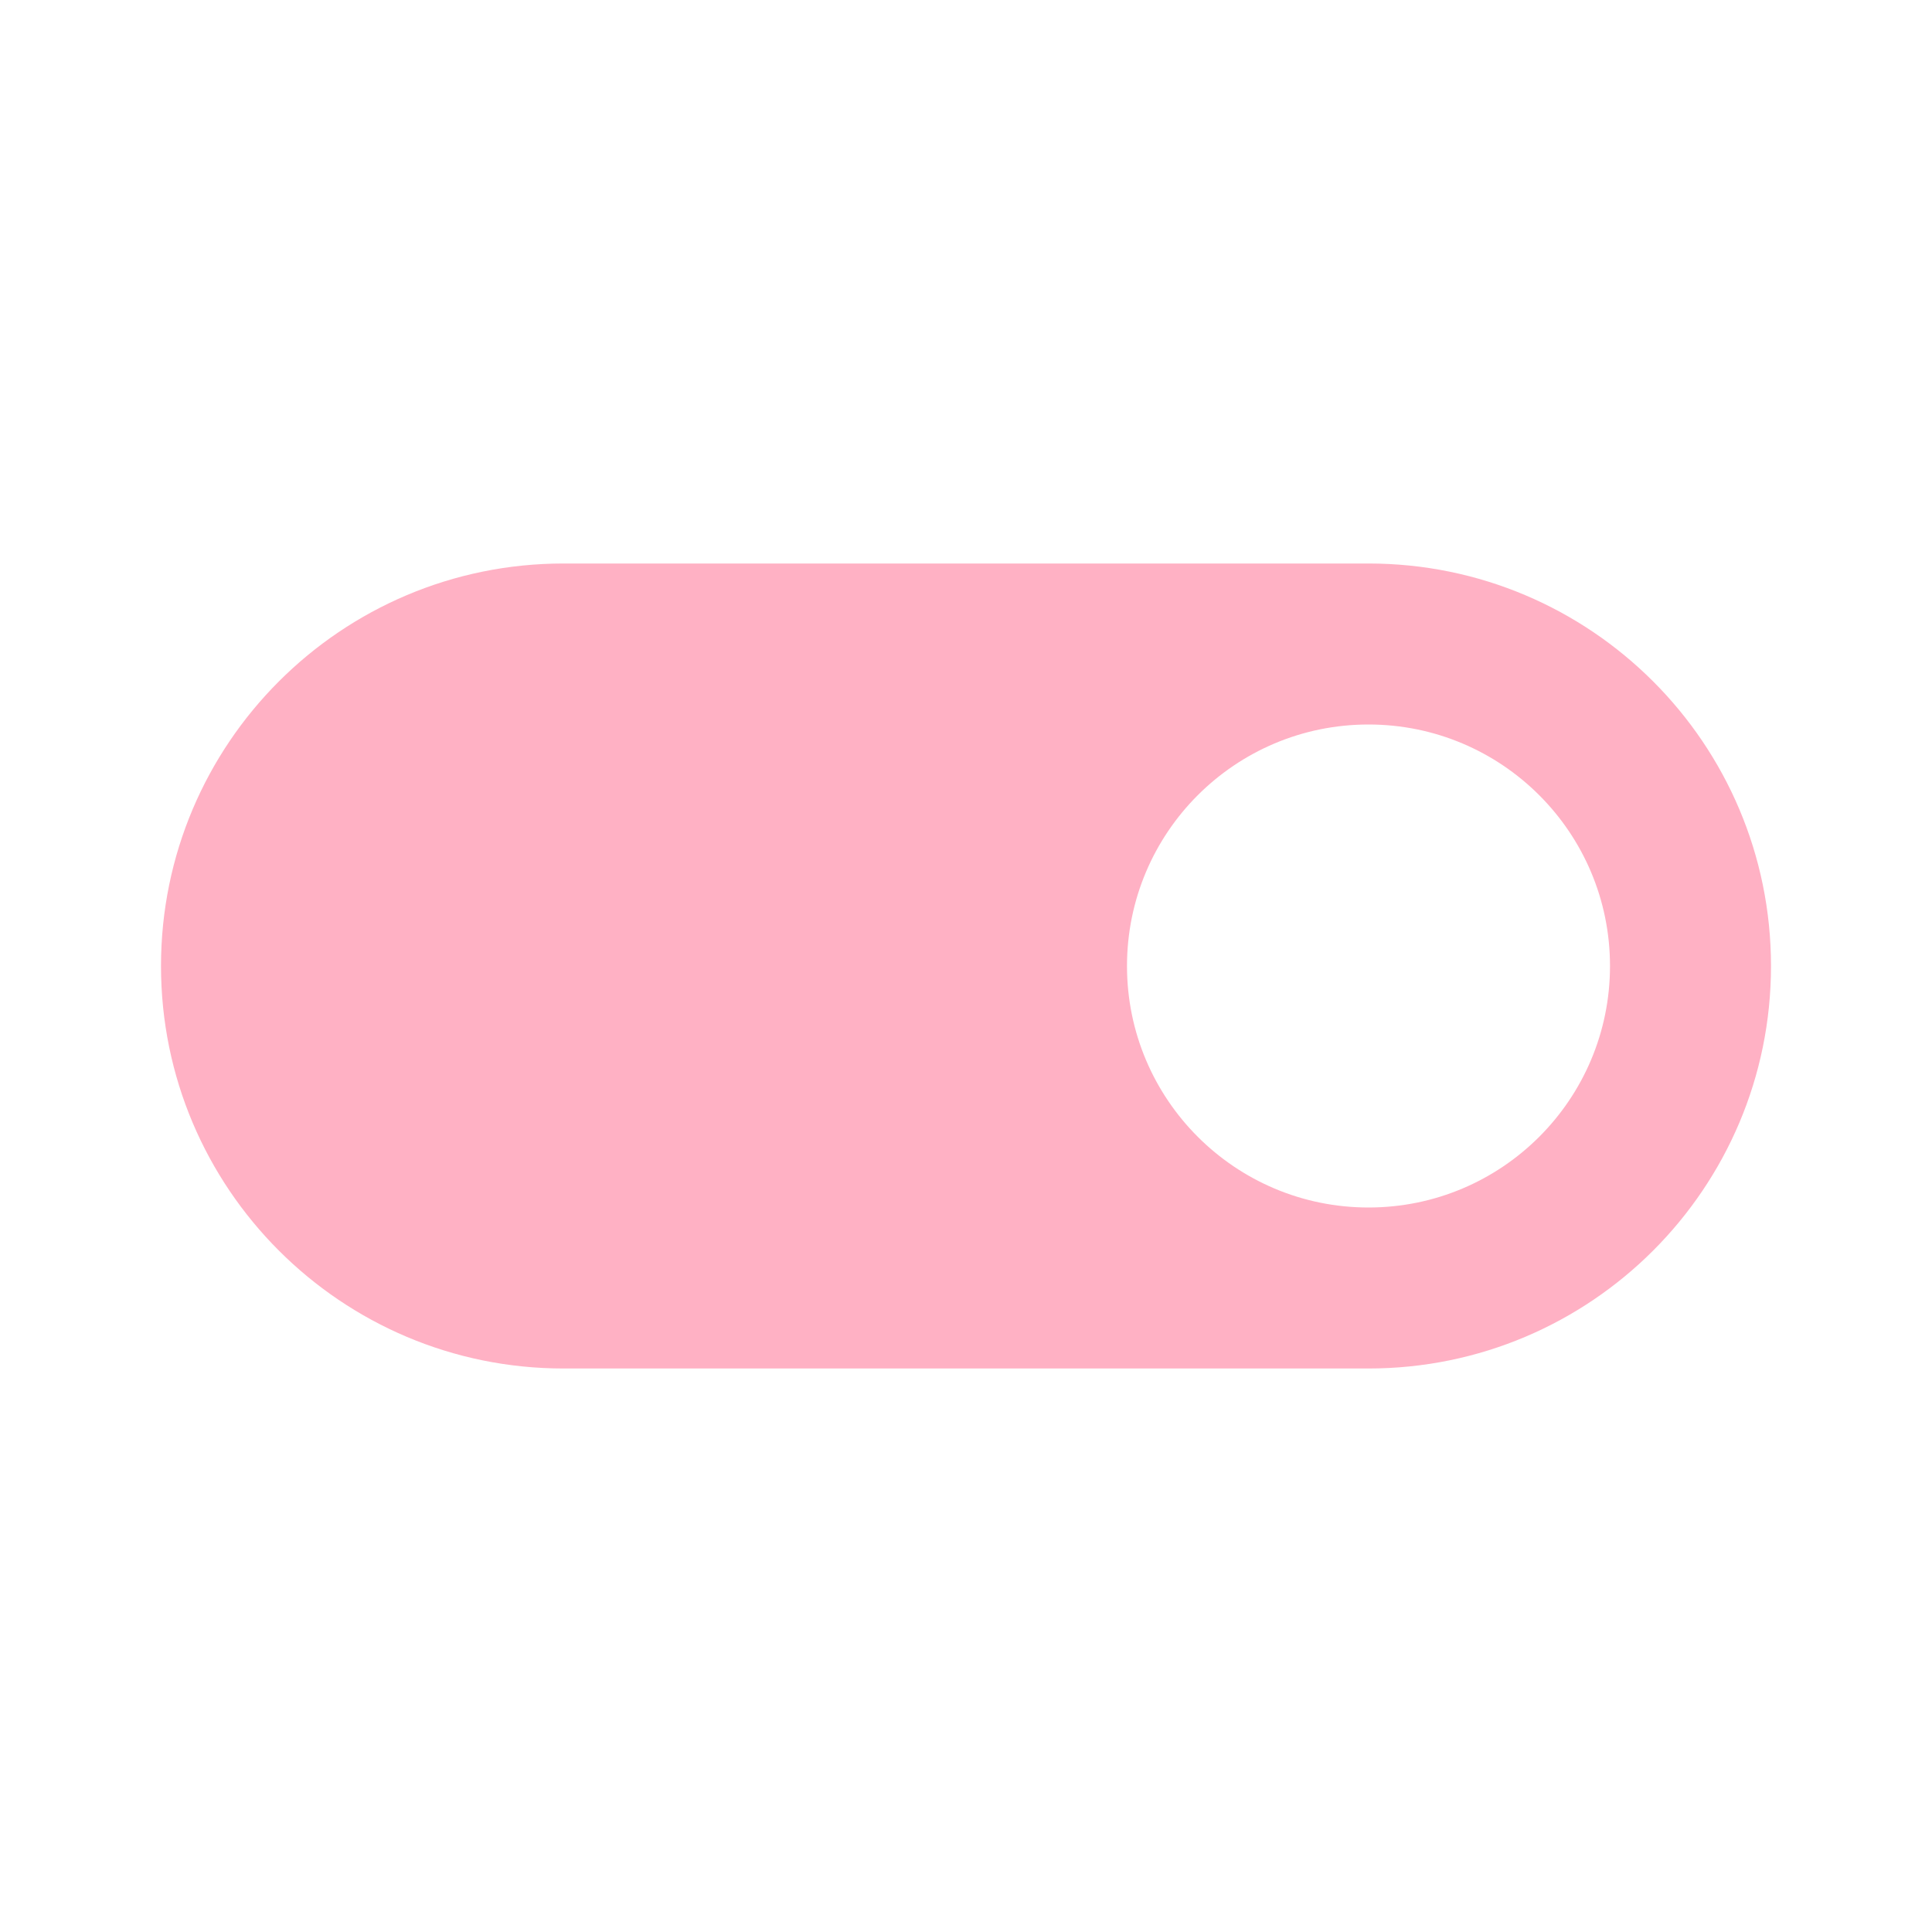
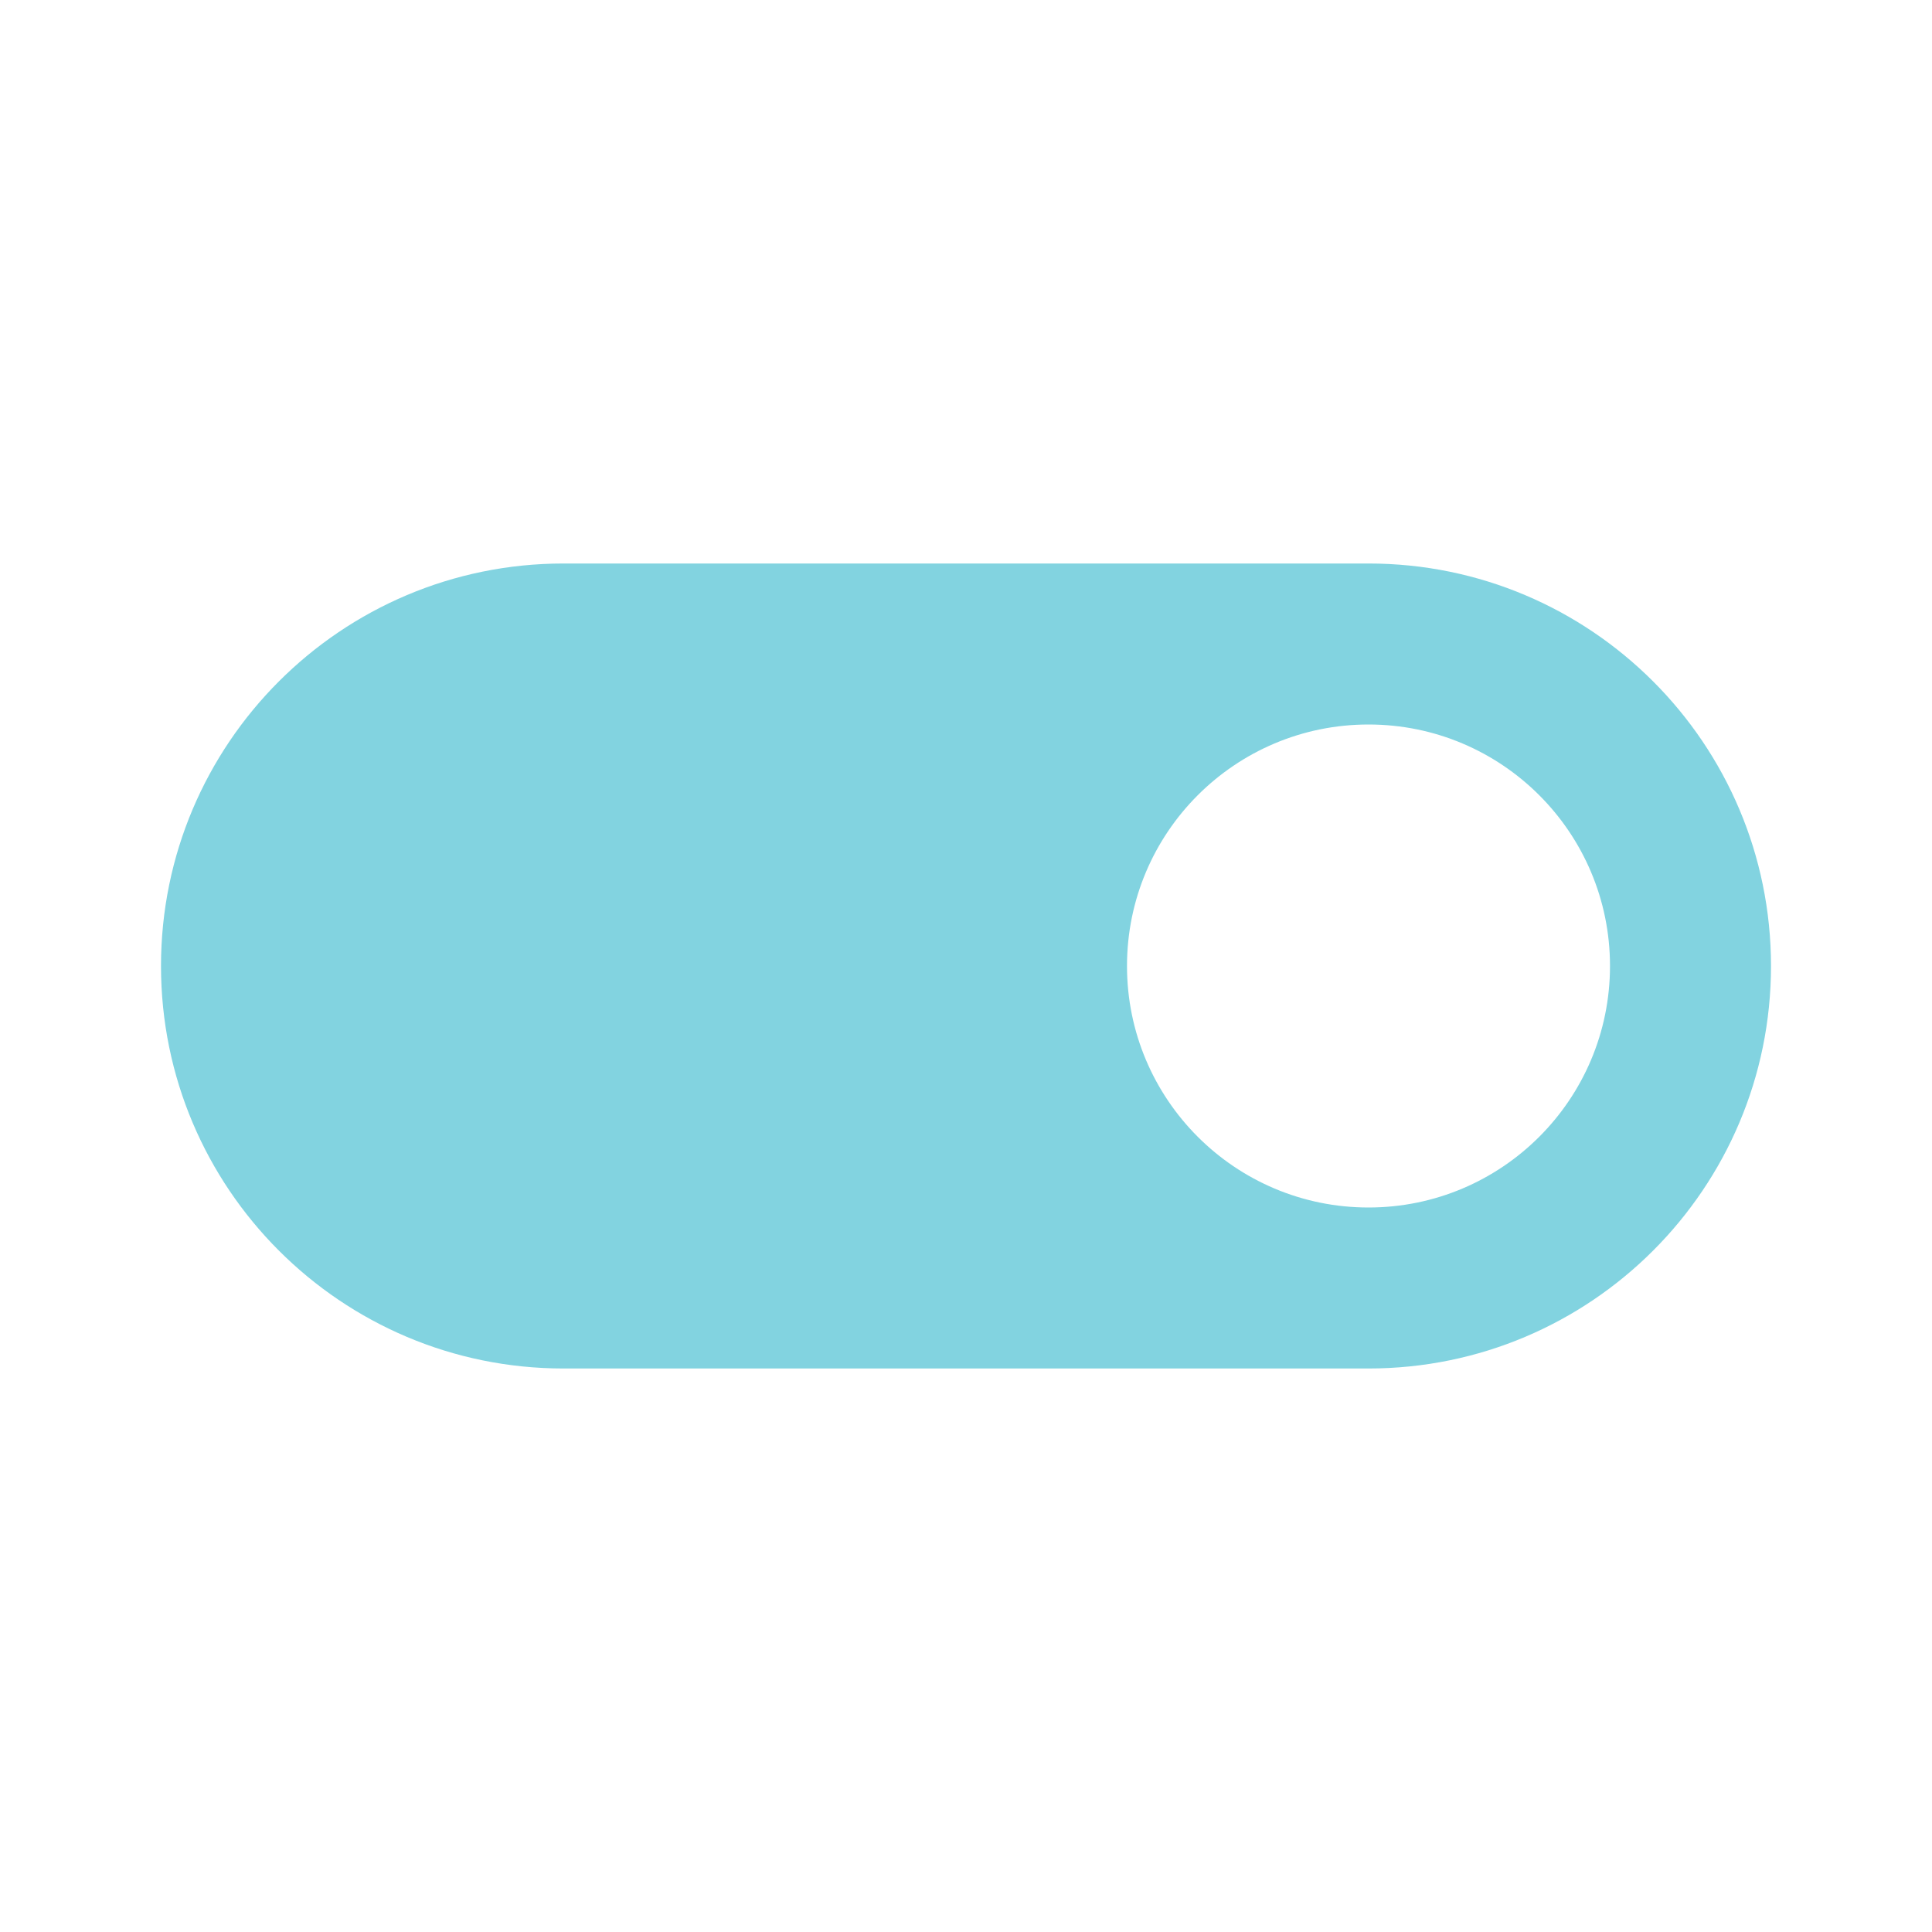
- <svg xmlns="http://www.w3.org/2000/svg" fill="#FFB1C4" preserveAspectRatio="xMidYMid meet" id="mdi-toggle-switch" viewBox="0 0 24 24">
+ <svg xmlns="http://www.w3.org/2000/svg" fill="#82D3E0" preserveAspectRatio="xMidYMid meet" id="mdi-toggle-switch" viewBox="0 0 24 24">
  <path d="M17,7H7A5,5 0 0,0 2,12A5,5 0 0,0 7,17H17A5,5 0 0,0 22,12A5,5 0 0,0 17,7M17,15A3,3 0 0,1 14,12A3,3 0 0,1 17,9A3,3 0 0,1 20,12A3,3 0 0,1 17,15Z" />
</svg>
